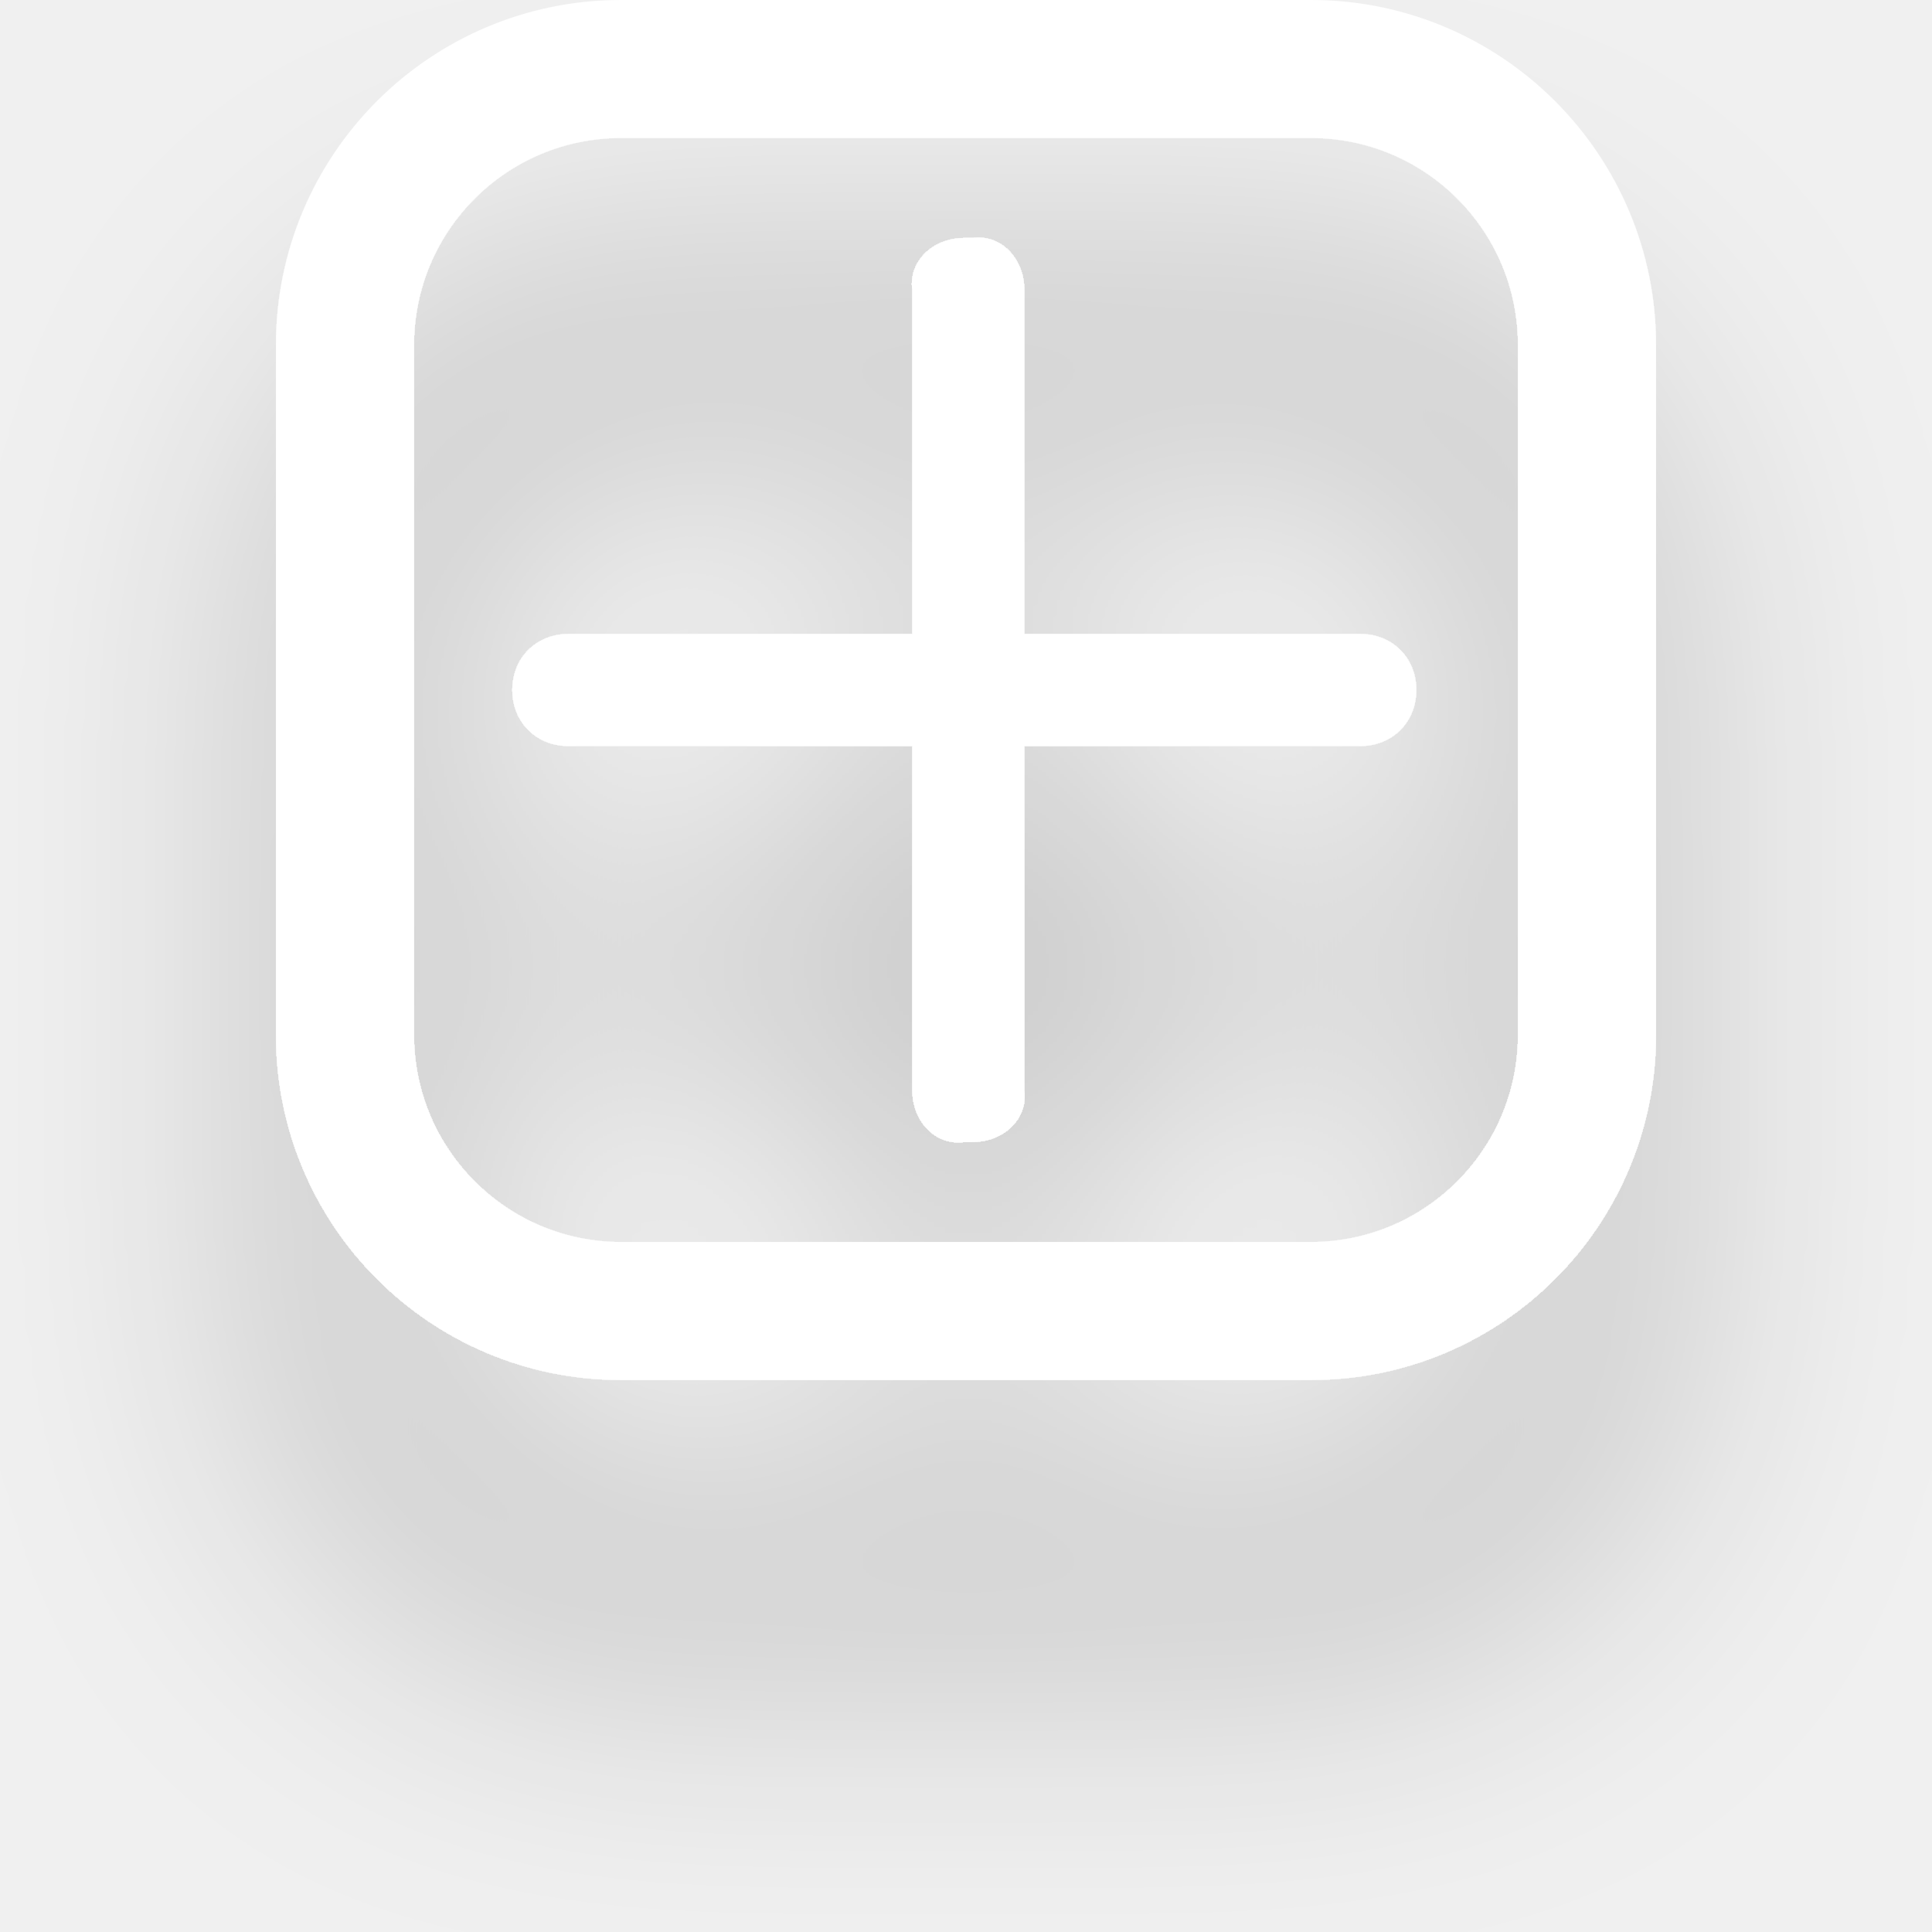
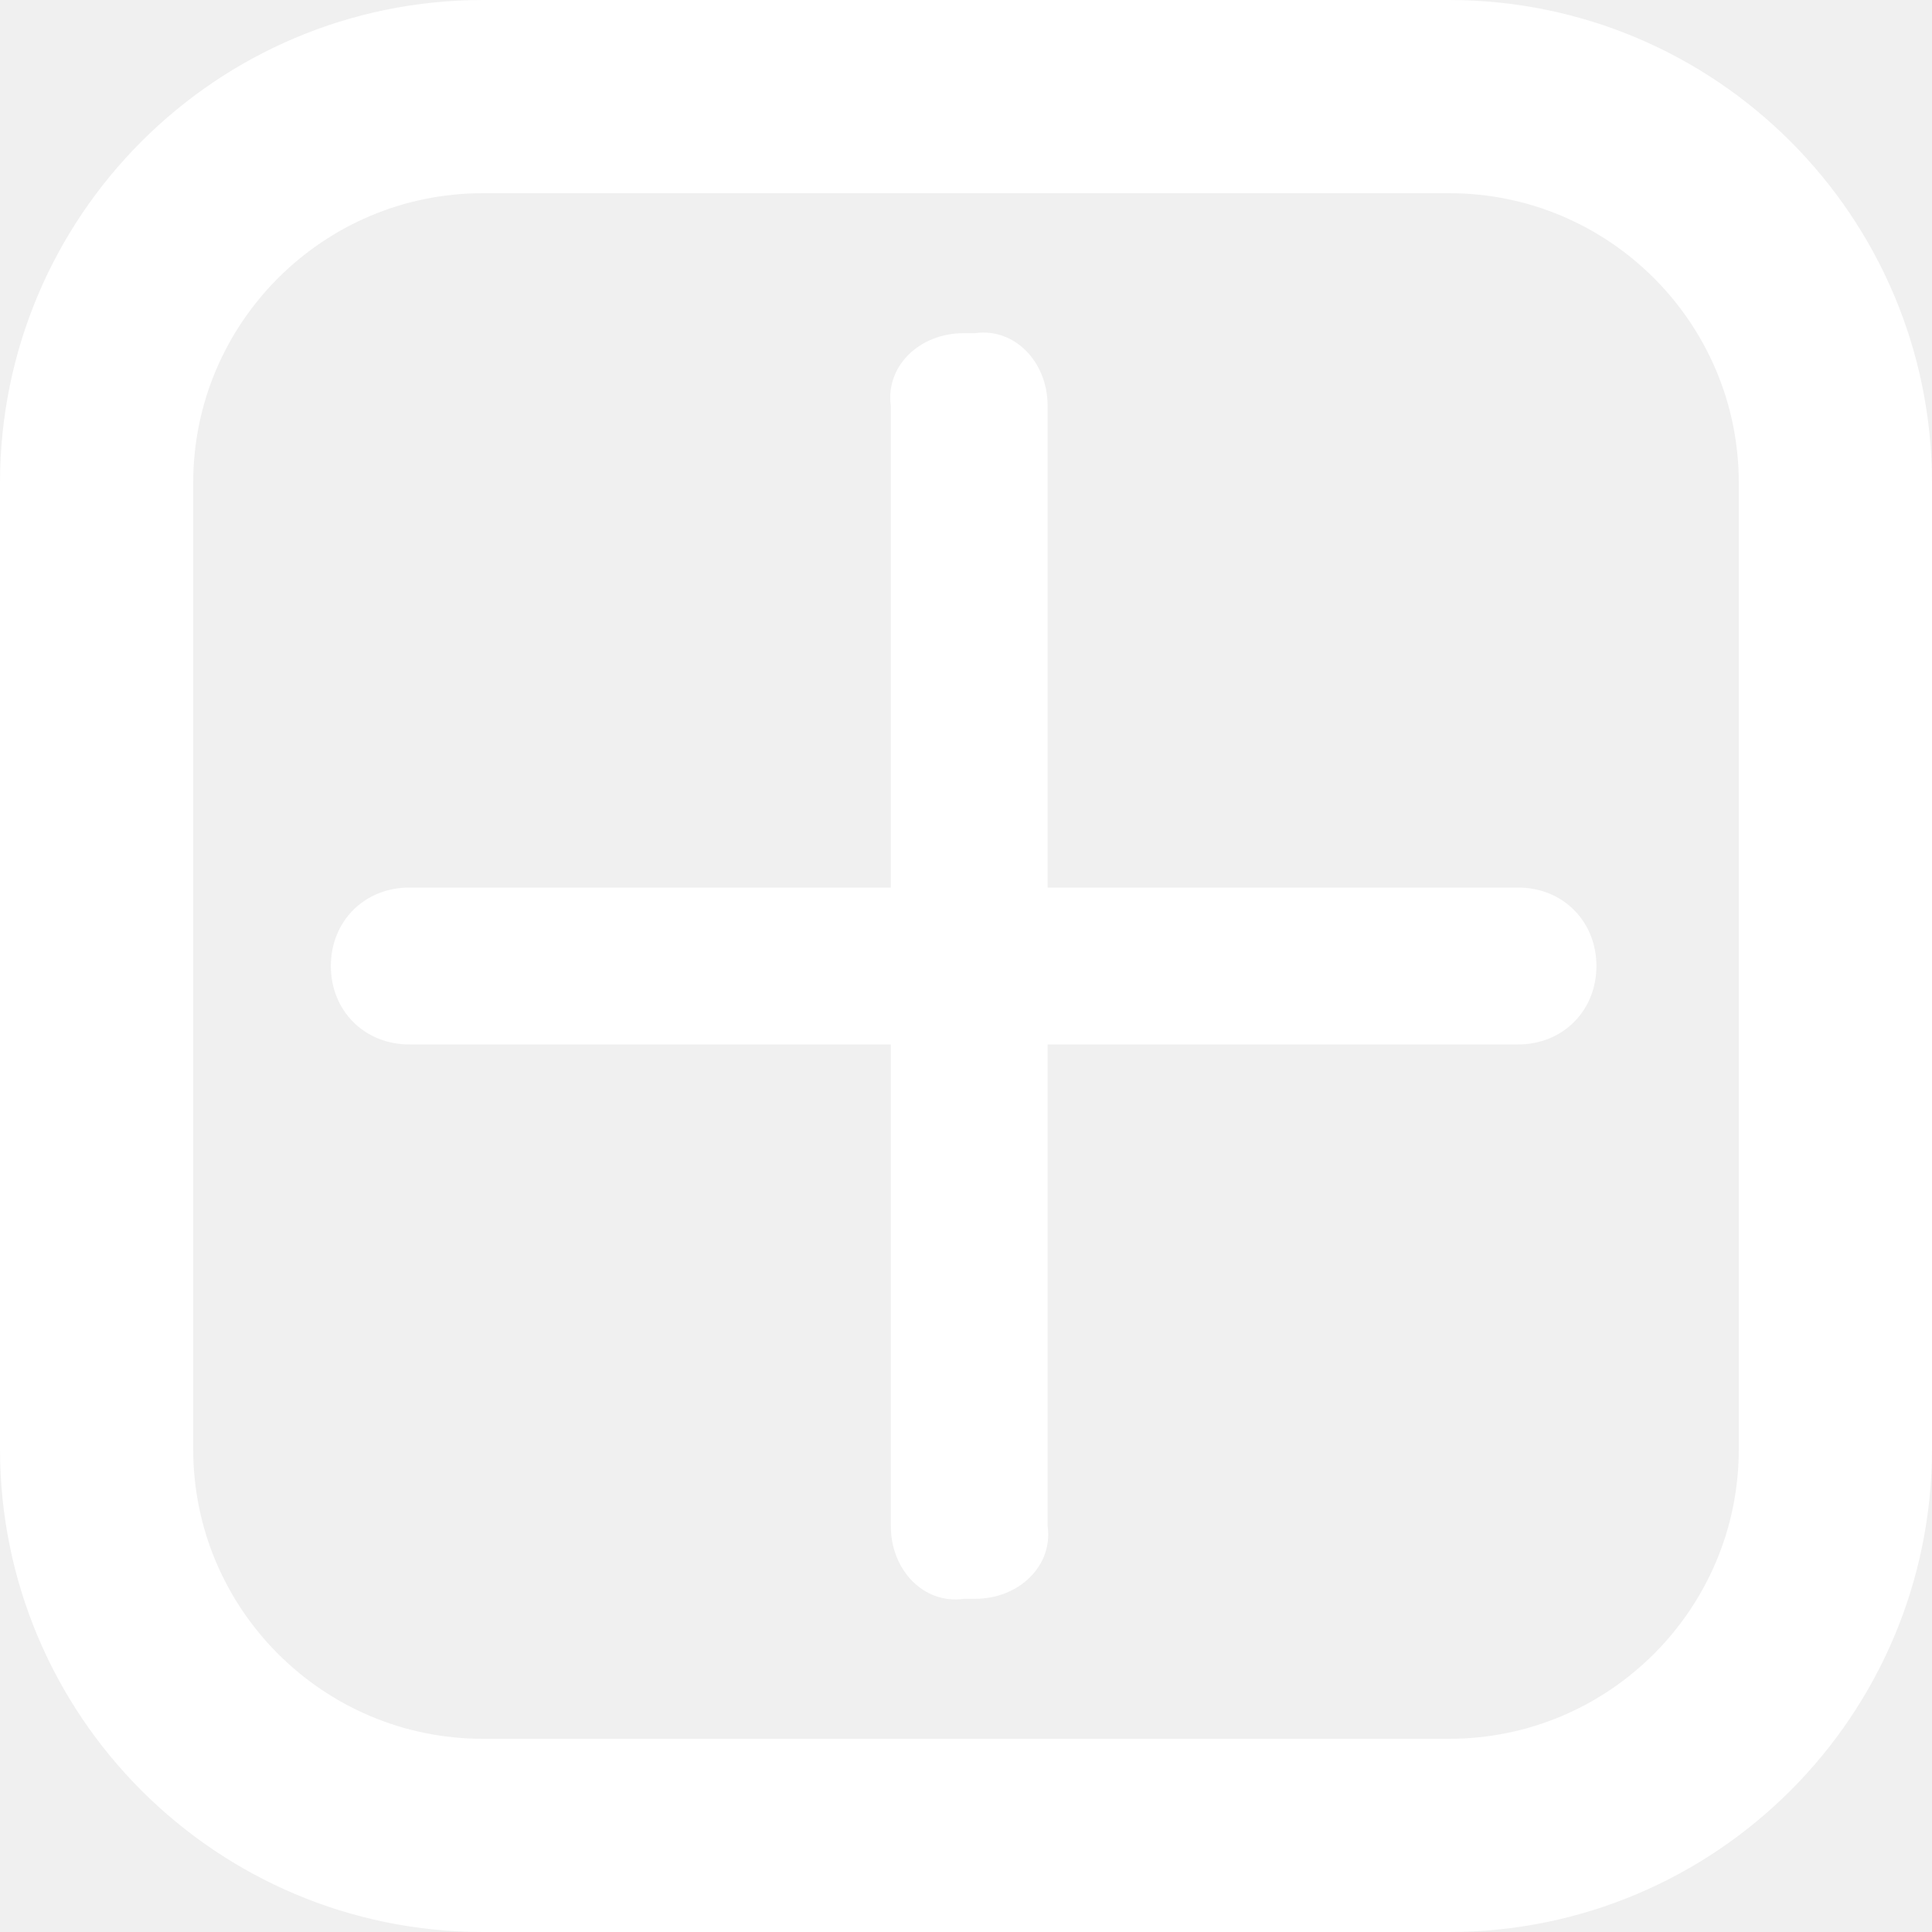
- <svg xmlns="http://www.w3.org/2000/svg" width="28" height="28" viewBox="0 0 28 28" fill="none">
-   <g filter="url(#filter0_d_133_16)">
-     <path d="M13.222 4.203L13.222 9.188L8.237 9.188C7.773 9.188 7.425 9.536 7.425 10C7.425 10.464 7.773 10.812 8.237 10.812L13.222 10.812L13.222 15.797C13.222 16.261 13.57 16.609 13.976 16.551L14.092 16.551C14.555 16.551 14.903 16.203 14.845 15.797V10.812H19.715C20.178 10.812 20.526 10.464 20.526 10C20.526 9.536 20.178 9.188 19.715 9.188H14.845V4.203C14.845 3.739 14.497 3.391 14.092 3.449L13.976 3.449C13.512 3.449 13.164 3.797 13.222 4.203Z" fill="white" />
-     <rect x="5" y="1" width="18" height="18" rx="4" stroke="white" stroke-width="2" />
-   </g>
-   <defs>
-     <filter id="filter0_d_133_16" x="0" y="0" width="28" height="28" filterUnits="userSpaceOnUse" color-interpolation-filters="sRGB">
-       <feFlood flood-opacity="0" result="BackgroundImageFix" />
-       <feColorMatrix in="SourceAlpha" type="matrix" values="0 0 0 0 0 0 0 0 0 0 0 0 0 0 0 0 0 0 127 0" result="hardAlpha" />
-       <feOffset dy="4" />
-       <feGaussianBlur stdDeviation="2" />
-       <feComposite in2="hardAlpha" operator="out" />
-       <feColorMatrix type="matrix" values="0 0 0 0 0 0 0 0 0 0 0 0 0 0 0 0 0 0 0.25 0" />
-       <feBlend mode="normal" in2="BackgroundImageFix" result="effect1_dropShadow_133_16" />
-       <feBlend mode="normal" in="SourceGraphic" in2="effect1_dropShadow_133_16" result="shape" />
-     </filter>
-   </defs>
+ <svg xmlns="http://www.w3.org/2000/svg" width="20" height="20" viewBox="0 0 20 20" fill="none">
+   <path d="M9.222 4.203L9.222 9.188L4.237 9.188C3.773 9.188 3.425 9.536 3.425 10C3.425 10.464 3.773 10.812 4.237 10.812L9.222 10.812L9.222 15.797C9.222 16.261 9.57 16.609 9.976 16.551L10.092 16.551C10.555 16.551 10.903 16.203 10.845 15.797V10.812H15.715C16.178 10.812 16.526 10.464 16.526 10C16.526 9.536 16.178 9.188 15.715 9.188H10.845V4.203C10.845 3.739 10.497 3.391 10.092 3.449L9.976 3.449C9.512 3.449 9.164 3.797 9.222 4.203Z" fill="white" />
+   <rect x="1" y="1" width="18" height="18" rx="4" stroke="white" stroke-width="2" />
</svg>
